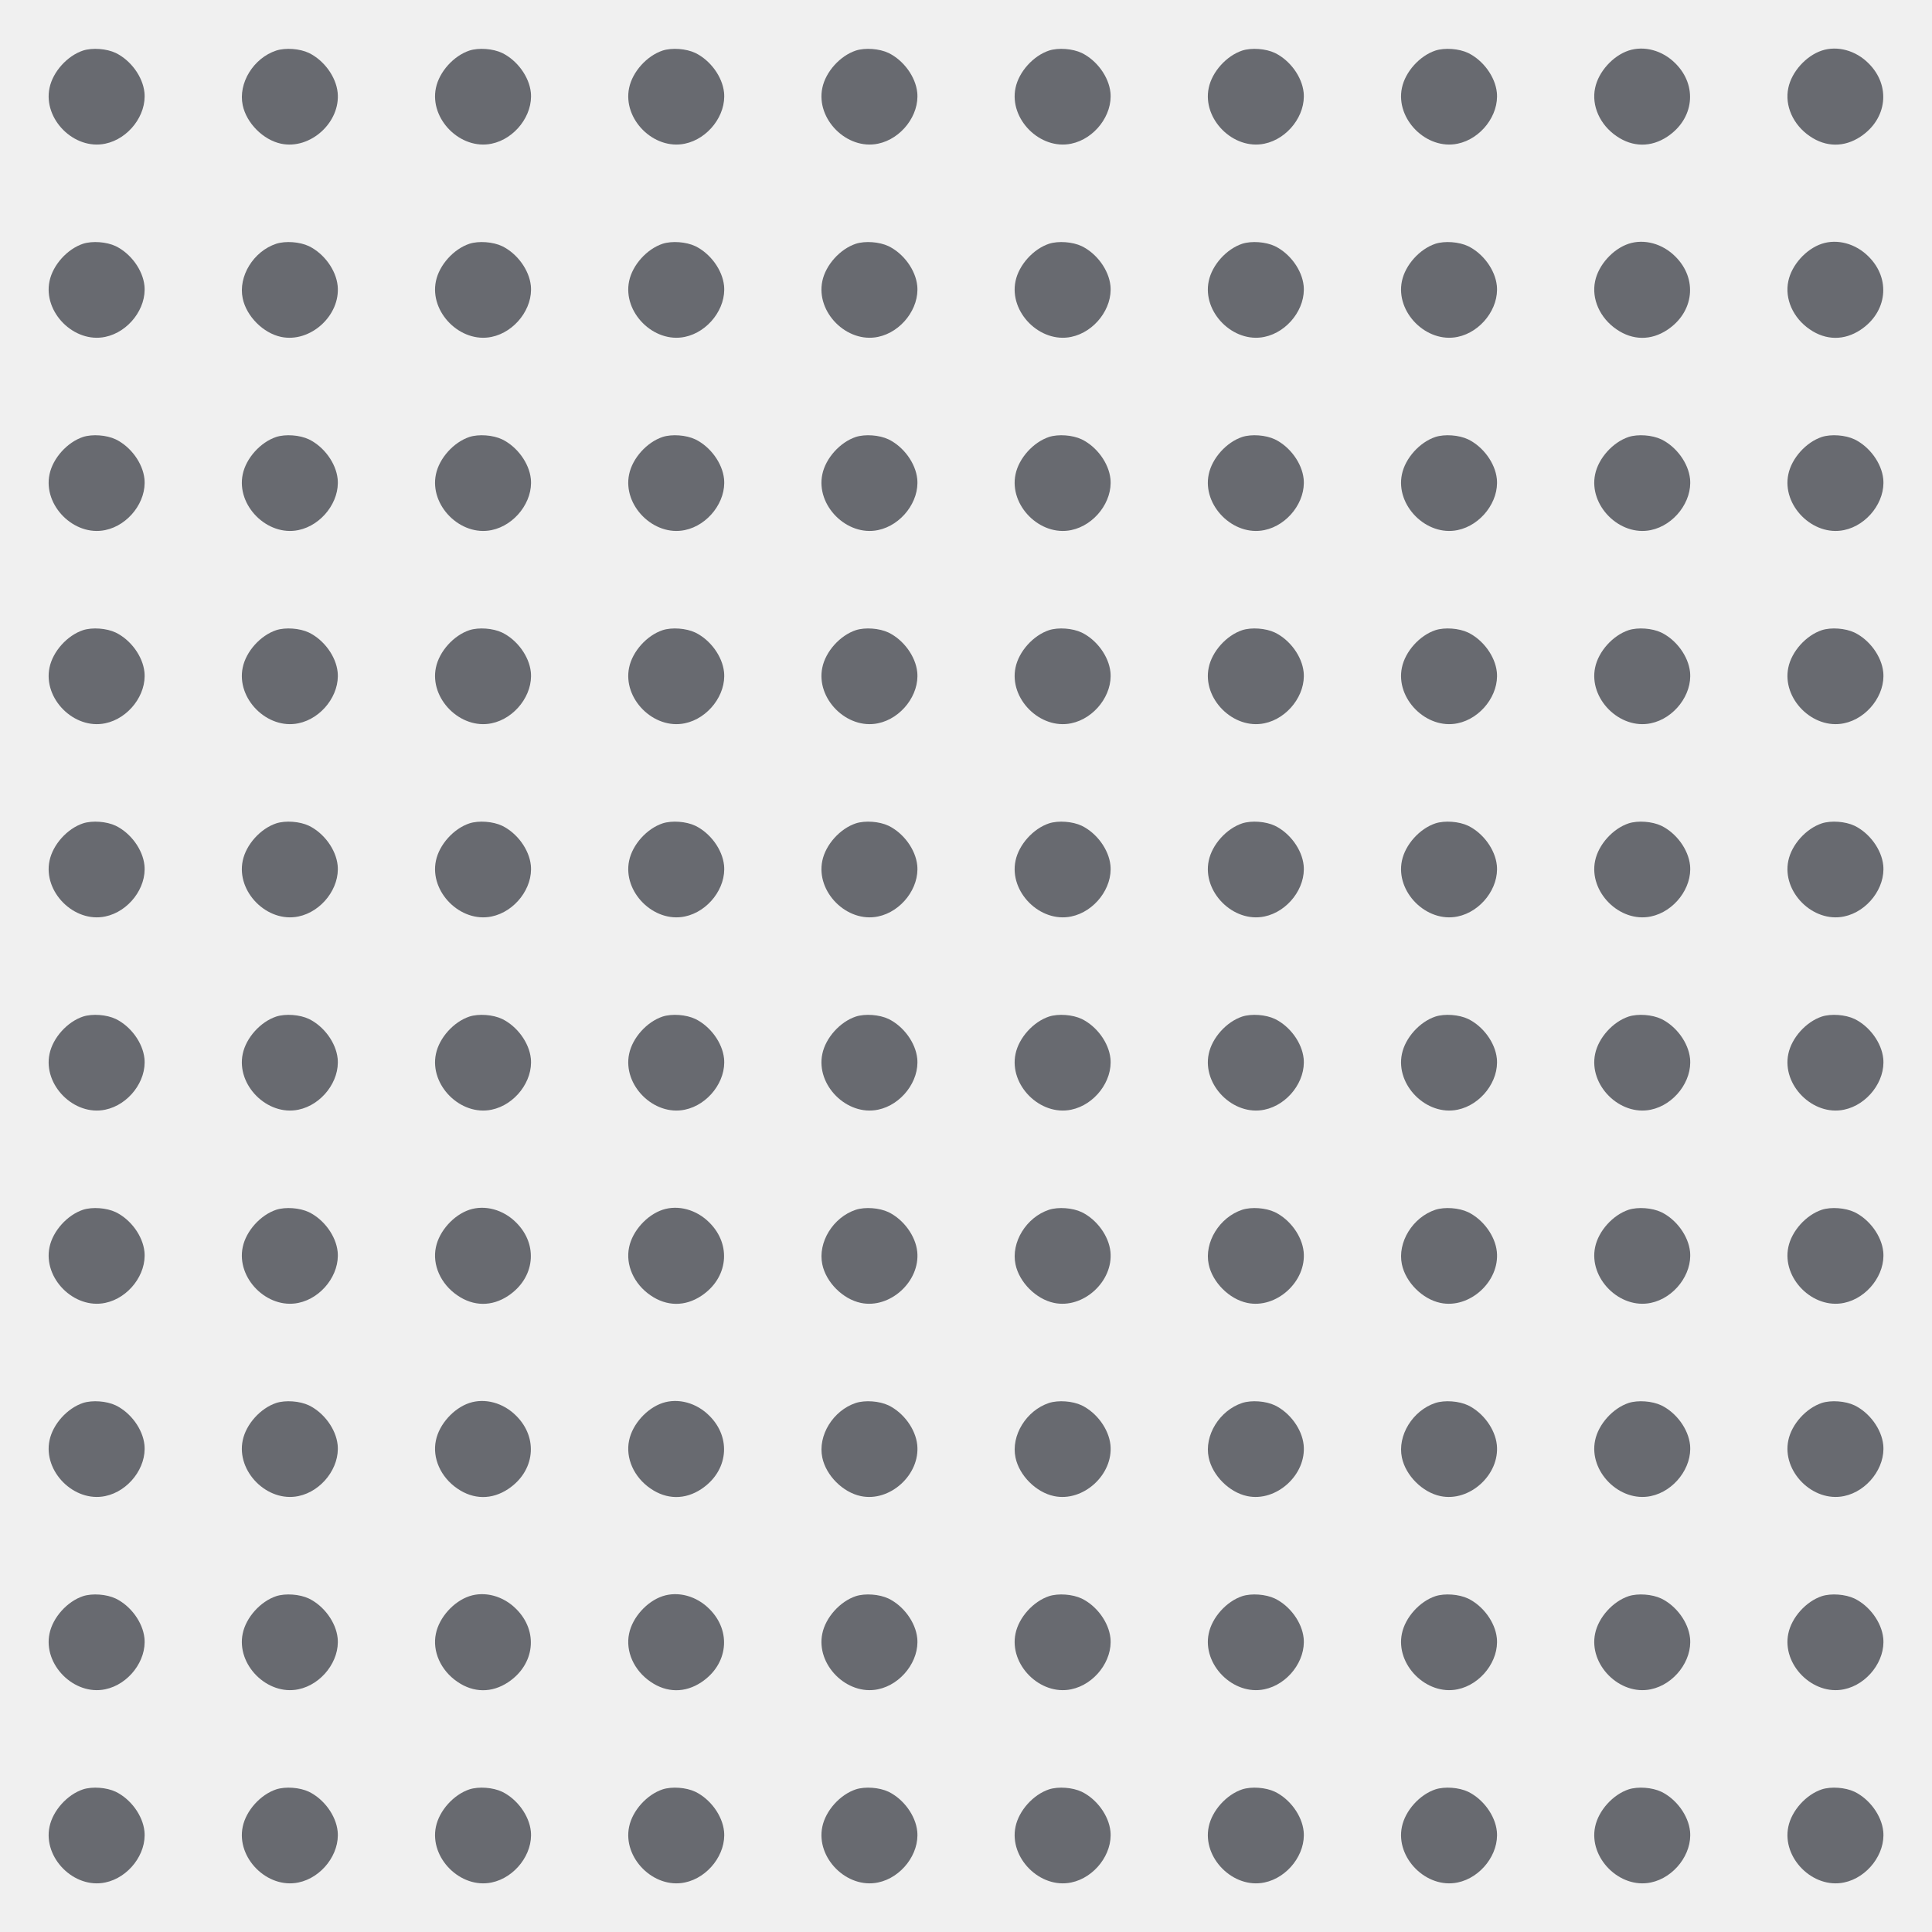
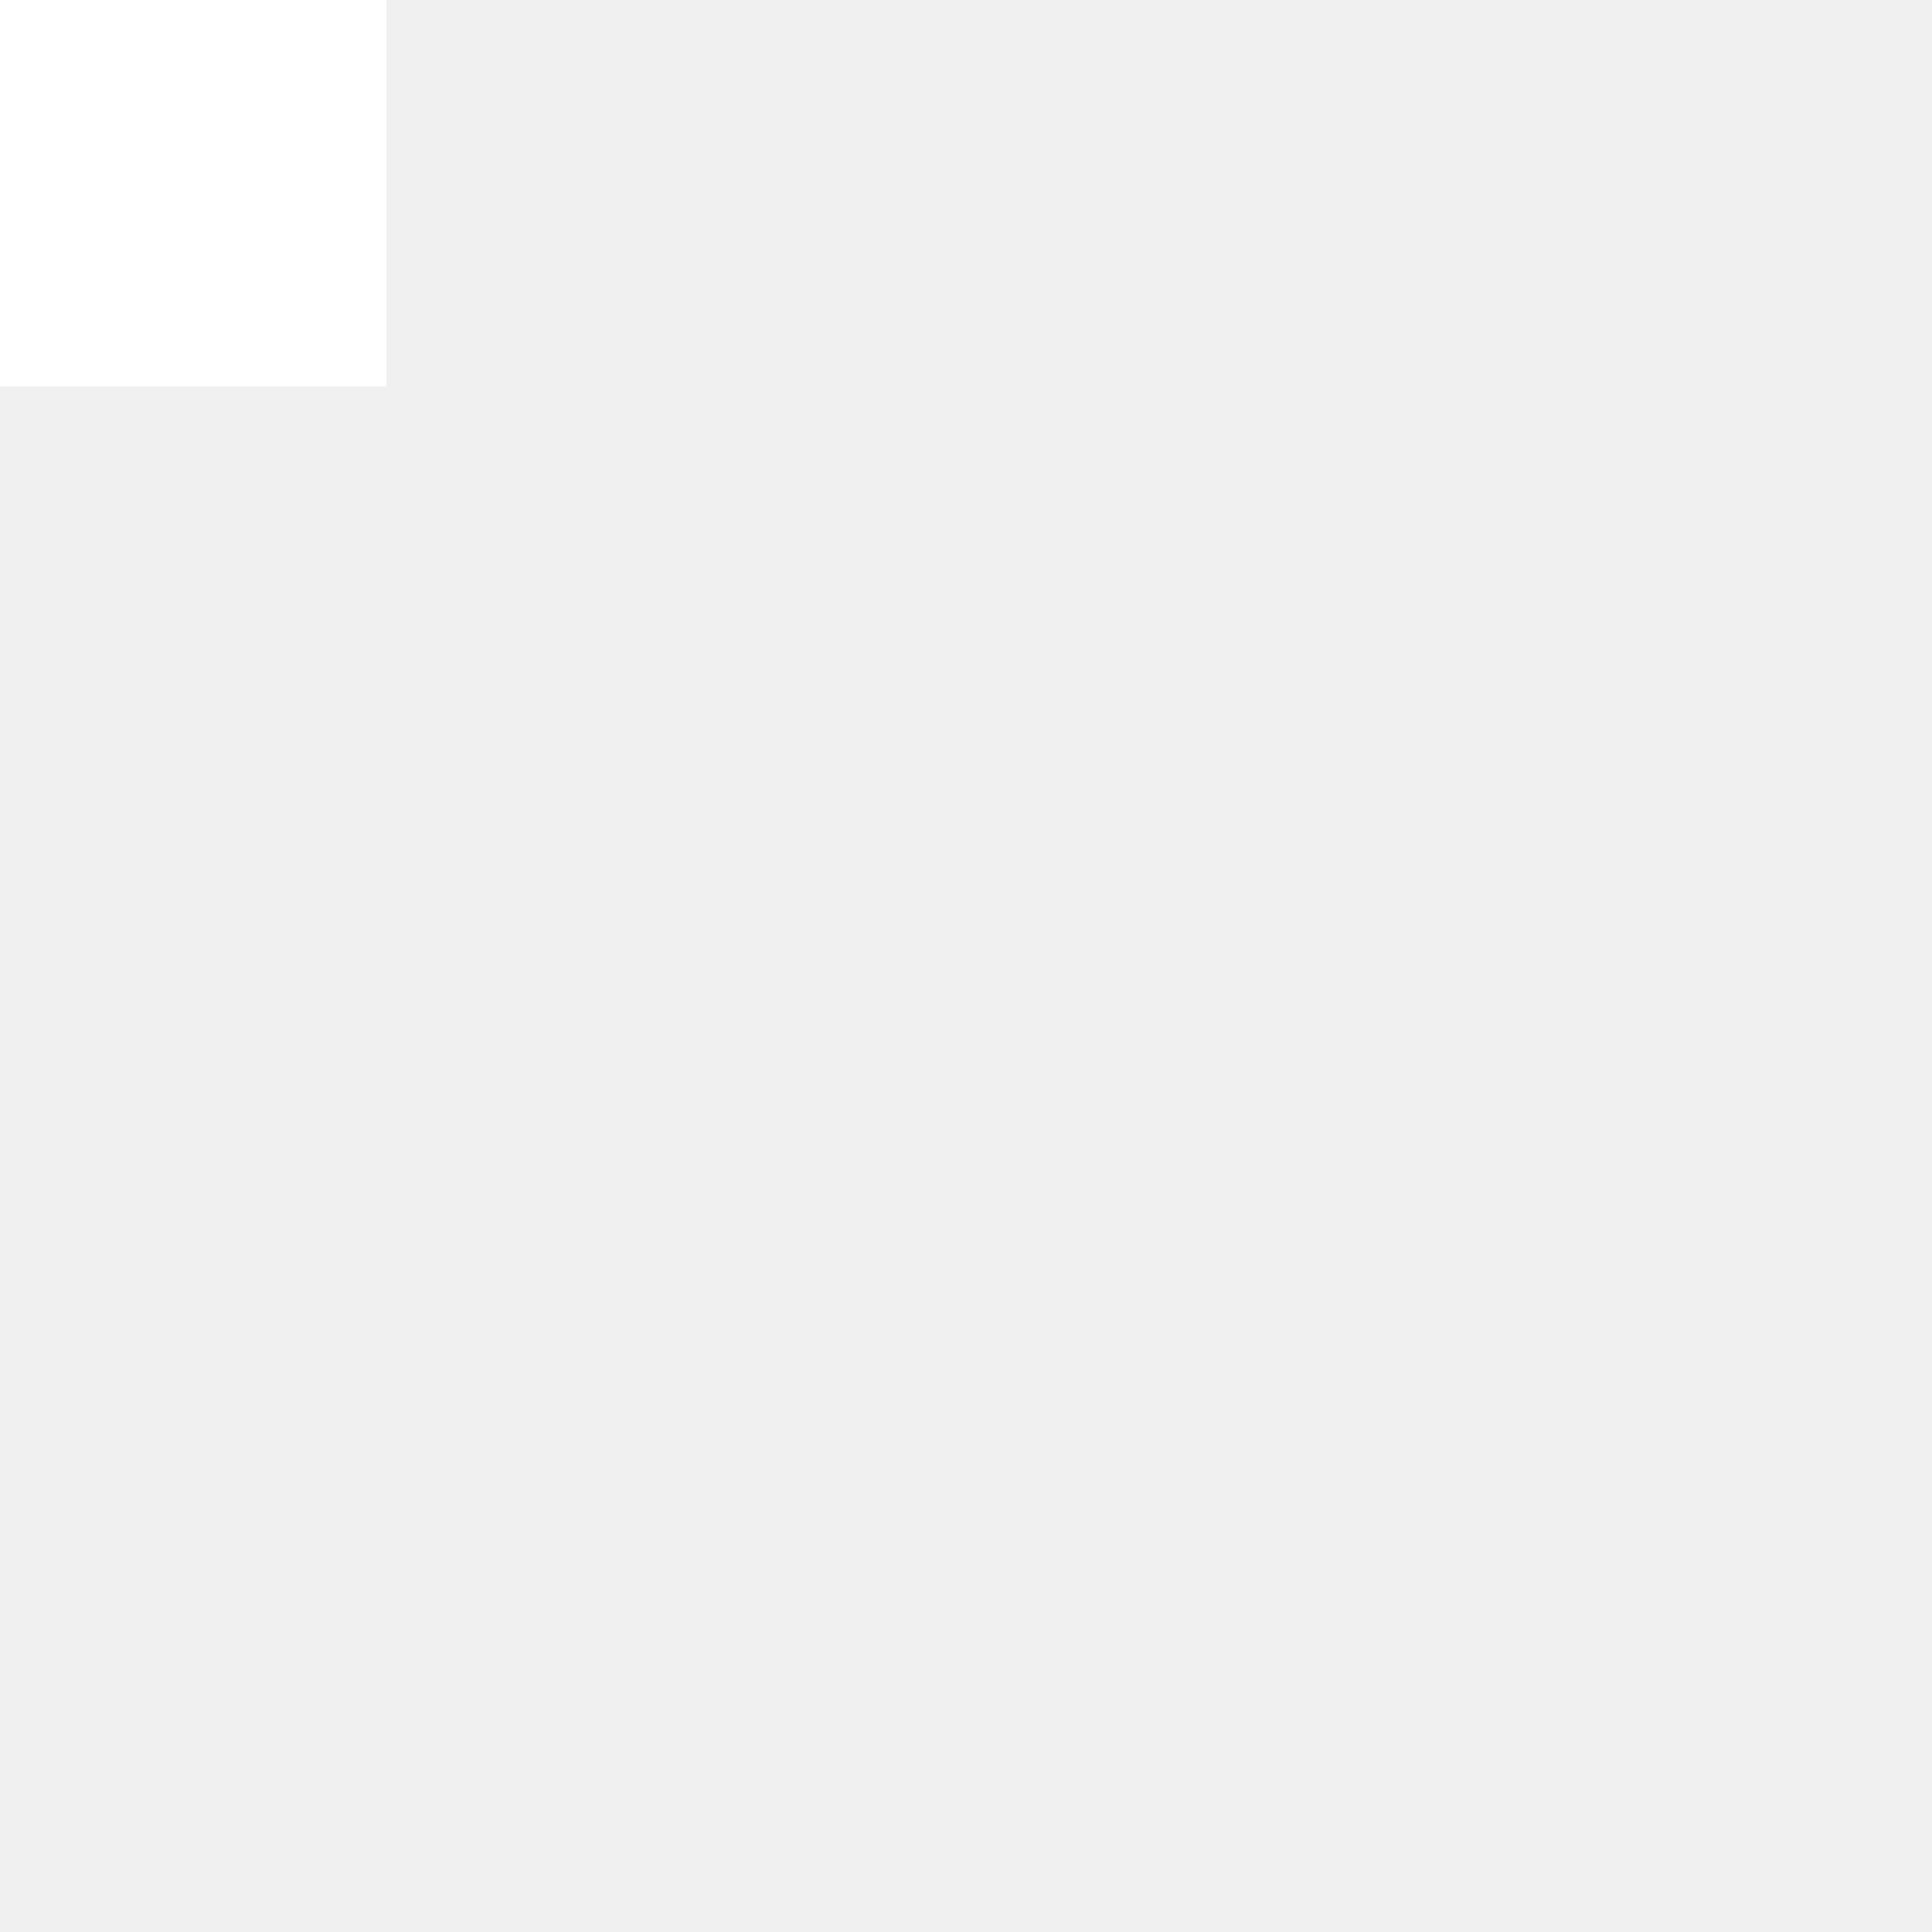
- <svg xmlns="http://www.w3.org/2000/svg" version="1.0" width="1280pt" height="1280pt" viewBox="0 0 1280 1280" preserveAspectRatio="xMidYMid meet">
-   <g transform="translate(0,1280) scale(0.1,-0.1)" fill="#686a70" stroke="none">
-     <path d="M550 12465 c-105 -35 -200 -141 -222 -248 -43 -206 163 -412 369 -369 155 32 275 190 260 339 -11 105 -90 213 -190 262 -61 29 -155 36 -217 16z" />
-     <path d="M1830 12465 c-151 -50 -253 -216 -222 -362 25 -119 136 -230 254 -255 194 -41 395 142 375 339 -11 105 -90 213 -190 262 -61 29 -155 36 -217 16z" />
-     <path d="M3110 12465 c-105 -35 -200 -141 -222 -248 -43 -206 163 -412 369 -369 155 32 275 190 260 339 -11 105 -90 213 -190 262 -61 29 -155 36 -217 16z" />
-     <path d="M4390 12465 c-105 -35 -200 -141 -222 -248 -43 -206 163 -412 369 -369 155 32 275 190 260 339 -11 105 -90 213 -190 262 -61 29 -155 36 -217 16z" />
-     <path d="M5670 12465 c-105 -35 -200 -141 -222 -248 -43 -206 163 -412 369 -369 155 32 275 190 260 339 -11 105 -90 213 -190 262 -61 29 -155 36 -217 16z" />
-     <path d="M6950 12465 c-105 -35 -200 -141 -222 -248 -43 -206 163 -412 369 -369 155 32 275 190 260 339 -11 105 -90 213 -190 262 -61 29 -155 36 -217 16z" />
-     <path d="M8230 12465 c-105 -35 -200 -141 -222 -248 -43 -206 163 -412 369 -369 155 32 275 190 260 339 -11 105 -90 213 -190 262 -61 29 -155 36 -217 16z" />
-     <path d="M9510 12465 c-105 -35 -200 -141 -222 -248 -43 -206 163 -412 369 -369 155 32 275 190 260 339 -11 105 -90 213 -190 262 -61 29 -155 36 -217 16z" />
-     <path d="M10790 12465 c-105 -35 -200 -141 -222 -248 -25 -117 32 -244 142 -319 107 -74 229 -75 337 -3 177 118 201 338 53 485 -85 86 -207 119 -310 85z" />
-     <path d="M12070 12465 c-105 -35 -200 -141 -222 -248 -25 -117 32 -244 142 -319 107 -74 229 -75 337 -3 177 118 201 338 53 485 -85 86 -207 119 -310 85z" />
-     <path d="M550 11185 c-105 -35 -200 -141 -222 -248 -43 -206 163 -412 369 -369 155 32 275 190 260 339 -11 105 -90 213 -190 262 -61 29 -155 36 -217 16z" />
-     <path d="M1830 11185 c-151 -50 -253 -216 -222 -362 25 -119 136 -230 254 -255 194 -41 395 142 375 339 -11 105 -90 213 -190 262 -61 29 -155 36 -217 16z" />
-     <path d="M3110 11185 c-105 -35 -200 -141 -222 -248 -43 -206 163 -412 369 -369 155 32 275 190 260 339 -11 105 -90 213 -190 262 -61 29 -155 36 -217 16z" />
-     <path d="M4390 11185 c-105 -35 -200 -141 -222 -248 -43 -206 163 -412 369 -369 155 32 275 190 260 339 -11 105 -90 213 -190 262 -61 29 -155 36 -217 16z" />
-     <path d="M5670 11185 c-105 -35 -200 -141 -222 -248 -43 -206 163 -412 369 -369 155 32 275 190 260 339 -11 105 -90 213 -190 262 -61 29 -155 36 -217 16z" />
-     <path d="M6950 11185 c-105 -35 -200 -141 -222 -248 -43 -206 163 -412 369 -369 155 32 275 190 260 339 -11 105 -90 213 -190 262 -61 29 -155 36 -217 16z" />
-     <path d="M8230 11185 c-105 -35 -200 -141 -222 -248 -43 -206 163 -412 369 -369 155 32 275 190 260 339 -11 105 -90 213 -190 262 -61 29 -155 36 -217 16z" />
-     <path d="M9510 11185 c-105 -35 -200 -141 -222 -248 -43 -206 163 -412 369 -369 155 32 275 190 260 339 -11 105 -90 213 -190 262 -61 29 -155 36 -217 16z" />
-     <path d="M10790 11185 c-105 -35 -200 -141 -222 -248 -25 -117 32 -244 142 -319 107 -74 229 -75 337 -3 177 118 201 338 53 485 -85 86 -207 119 -310 85z" />
-     <path d="M12070 11185 c-105 -35 -200 -141 -222 -248 -25 -117 32 -244 142 -319 107 -74 229 -75 337 -3 177 118 201 338 53 485 -85 86 -207 119 -310 85z" />
-     <path d="M550 9905 c-105 -35 -200 -141 -222 -248 -43 -206 163 -412 369 -369 155 32 275 190 260 339 -11 105 -90 213 -190 262 -61 29 -155 36 -217 16z" />
-     <path d="M1830 9905 c-105 -35 -200 -141 -222 -248 -43 -206 163 -412 369 -369 155 32 275 190 260 339 -11 105 -90 213 -190 262 -61 29 -155 36 -217 16z" />
-     <path d="M3110 9905 c-105 -35 -200 -141 -222 -248 -43 -206 163 -412 369 -369 155 32 275 190 260 339 -11 105 -90 213 -190 262 -61 29 -155 36 -217 16z" />
-     <path d="M4390 9905 c-105 -35 -200 -141 -222 -248 -43 -206 163 -412 369 -369 155 32 275 190 260 339 -11 105 -90 213 -190 262 -61 29 -155 36 -217 16z" />
-     <path d="M5670 9905 c-105 -35 -200 -141 -222 -248 -43 -206 163 -412 369 -369 155 32 275 190 260 339 -11 105 -90 213 -190 262 -61 29 -155 36 -217 16z" />
-     <path d="M6950 9905 c-105 -35 -200 -141 -222 -248 -43 -206 163 -412 369 -369 155 32 275 190 260 339 -11 105 -90 213 -190 262 -61 29 -155 36 -217 16z" />
-     <path d="M8230 9905 c-105 -35 -200 -141 -222 -248 -43 -206 163 -412 369 -369 155 32 275 190 260 339 -11 105 -90 213 -190 262 -61 29 -155 36 -217 16z" />
-     <path d="M9510 9905 c-105 -35 -200 -141 -222 -248 -43 -206 163 -412 369 -369 155 32 275 190 260 339 -11 105 -90 213 -190 262 -61 29 -155 36 -217 16z" />
-     <path d="M10790 9905 c-105 -35 -200 -141 -222 -248 -43 -206 163 -412 369 -369 155 32 275 190 260 339 -11 105 -90 213 -190 262 -61 29 -155 36 -217 16z" />
-     <path d="M12070 9905 c-105 -35 -200 -141 -222 -248 -43 -206 163 -412 369 -369 155 32 275 190 260 339 -11 105 -90 213 -190 262 -61 29 -155 36 -217 16z" />
-     <path d="M550 8625 c-105 -35 -200 -141 -222 -248 -43 -206 163 -412 369 -369 155 32 275 190 260 339 -11 105 -90 213 -190 262 -61 29 -155 36 -217 16z" />
-     <path d="M1830 8625 c-105 -35 -200 -141 -222 -248 -43 -206 163 -412 369 -369 155 32 275 190 260 339 -11 105 -90 213 -190 262 -61 29 -155 36 -217 16z" />
-     <path d="M3110 8625 c-105 -35 -200 -141 -222 -248 -43 -206 163 -412 369 -369 155 32 275 190 260 339 -11 105 -90 213 -190 262 -61 29 -155 36 -217 16z" />
-     <path d="M4390 8625 c-105 -35 -200 -141 -222 -248 -43 -206 163 -412 369 -369 155 32 275 190 260 339 -11 105 -90 213 -190 262 -61 29 -155 36 -217 16z" />
-     <path d="M5670 8625 c-105 -35 -200 -141 -222 -248 -43 -206 163 -412 369 -369 155 32 275 190 260 339 -11 105 -90 213 -190 262 -61 29 -155 36 -217 16z" />
-     <path d="M6950 8625 c-105 -35 -200 -141 -222 -248 -43 -206 163 -412 369 -369 155 32 275 190 260 339 -11 105 -90 213 -190 262 -61 29 -155 36 -217 16z" />
-     <path d="M8230 8625 c-105 -35 -200 -141 -222 -248 -43 -206 163 -412 369 -369 155 32 275 190 260 339 -11 105 -90 213 -190 262 -61 29 -155 36 -217 16z" />
-     <path d="M9510 8625 c-105 -35 -200 -141 -222 -248 -43 -206 163 -412 369 -369 155 32 275 190 260 339 -11 105 -90 213 -190 262 -61 29 -155 36 -217 16z" />
-     <path d="M10790 8625 c-105 -35 -200 -141 -222 -248 -43 -206 163 -412 369 -369 155 32 275 190 260 339 -11 105 -90 213 -190 262 -61 29 -155 36 -217 16z" />
-     <path d="M12070 8625 c-105 -35 -200 -141 -222 -248 -43 -206 163 -412 369 -369 155 32 275 190 260 339 -11 105 -90 213 -190 262 -61 29 -155 36 -217 16z" />
-     <path d="M550 7345 c-105 -35 -200 -141 -222 -248 -43 -206 163 -412 369 -369 155 32 275 190 260 339 -11 105 -90 213 -190 262 -61 29 -155 36 -217 16z" />
-     <path d="M1830 7345 c-105 -35 -200 -141 -222 -248 -43 -206 163 -412 369 -369 155 32 275 190 260 339 -11 105 -90 213 -190 262 -61 29 -155 36 -217 16z" />
-     <path d="M3110 7345 c-105 -35 -200 -141 -222 -248 -43 -206 163 -412 369 -369 155 32 275 190 260 339 -11 105 -90 213 -190 262 -61 29 -155 36 -217 16z" />
-     <path d="M4390 7345 c-105 -35 -200 -141 -222 -248 -43 -206 163 -412 369 -369 155 32 275 190 260 339 -11 105 -90 213 -190 262 -61 29 -155 36 -217 16z" />
-     <path d="M5670 7345 c-105 -35 -200 -141 -222 -248 -43 -206 163 -412 369 -369 155 32 275 190 260 339 -11 105 -90 213 -190 262 -61 29 -155 36 -217 16z" />
-     <path d="M6950 7345 c-105 -35 -200 -141 -222 -248 -43 -206 163 -412 369 -369 155 32 275 190 260 339 -11 105 -90 213 -190 262 -61 29 -155 36 -217 16z" />
-     <path d="M8230 7345 c-105 -35 -200 -141 -222 -248 -43 -206 163 -412 369 -369 155 32 275 190 260 339 -11 105 -90 213 -190 262 -61 29 -155 36 -217 16z" />
-     <path d="M9510 7345 c-105 -35 -200 -141 -222 -248 -43 -206 163 -412 369 -369 155 32 275 190 260 339 -11 105 -90 213 -190 262 -61 29 -155 36 -217 16z" />
-     <path d="M10790 7345 c-105 -35 -200 -141 -222 -248 -43 -206 163 -412 369 -369 155 32 275 190 260 339 -11 105 -90 213 -190 262 -61 29 -155 36 -217 16z" />
-     <path d="M12070 7345 c-105 -35 -200 -141 -222 -248 -43 -206 163 -412 369 -369 155 32 275 190 260 339 -11 105 -90 213 -190 262 -61 29 -155 36 -217 16z" />
-     <path d="M550 6065 c-105 -35 -200 -141 -222 -248 -43 -206 163 -412 369 -369 155 32 275 190 260 339 -11 105 -90 213 -190 262 -61 29 -155 36 -217 16z" />
-     <path d="M1830 6065 c-105 -35 -200 -141 -222 -248 -43 -206 163 -412 369 -369 155 32 275 190 260 339 -11 105 -90 213 -190 262 -61 29 -155 36 -217 16z" />
-     <path d="M3110 6065 c-105 -35 -200 -141 -222 -248 -43 -206 163 -412 369 -369 155 32 275 190 260 339 -11 105 -90 213 -190 262 -61 29 -155 36 -217 16z" />
-     <path d="M4390 6065 c-105 -35 -200 -141 -222 -248 -43 -206 163 -412 369 -369 155 32 275 190 260 339 -11 105 -90 213 -190 262 -61 29 -155 36 -217 16z" />
-     <path d="M5670 6065 c-105 -35 -200 -141 -222 -248 -43 -206 163 -412 369 -369 155 32 275 190 260 339 -11 105 -90 213 -190 262 -61 29 -155 36 -217 16z" />
-     <path d="M6950 6065 c-105 -35 -200 -141 -222 -248 -43 -206 163 -412 369 -369 155 32 275 190 260 339 -11 105 -90 213 -190 262 -61 29 -155 36 -217 16z" />
-     <path d="M8230 6065 c-105 -35 -200 -141 -222 -248 -43 -206 163 -412 369 -369 155 32 275 190 260 339 -11 105 -90 213 -190 262 -61 29 -155 36 -217 16z" />
-     <path d="M9510 6065 c-105 -35 -200 -141 -222 -248 -43 -206 163 -412 369 -369 155 32 275 190 260 339 -11 105 -90 213 -190 262 -61 29 -155 36 -217 16z" />
-     <path d="M10790 6065 c-105 -35 -200 -141 -222 -248 -43 -206 163 -412 369 -369 155 32 275 190 260 339 -11 105 -90 213 -190 262 -61 29 -155 36 -217 16z" />
-     <path d="M12070 6065 c-105 -35 -200 -141 -222 -248 -43 -206 163 -412 369 -369 155 32 275 190 260 339 -11 105 -90 213 -190 262 -61 29 -155 36 -217 16z" />
-     <path d="M550 4785 c-105 -35 -200 -141 -222 -248 -43 -206 163 -412 369 -369 155 32 275 190 260 339 -11 105 -90 213 -190 262 -61 29 -155 36 -217 16z" />
-     <path d="M1830 4785 c-105 -35 -200 -141 -222 -248 -43 -206 163 -412 369 -369 155 32 275 190 260 339 -11 105 -90 213 -190 262 -61 29 -155 36 -217 16z" />
-     <path d="M3110 4785 c-105 -35 -200 -141 -222 -248 -25 -117 32 -244 142 -319 107 -74 229 -75 337 -3 177 118 201 338 53 485 -85 86 -207 119 -310 85z" />
-     <path d="M4390 4785 c-105 -35 -200 -141 -222 -248 -25 -117 32 -244 142 -319 107 -74 229 -75 337 -3 177 118 201 338 53 485 -85 86 -207 119 -310 85z" />
-     <path d="M5670 4785 c-151 -50 -253 -216 -222 -362 25 -119 136 -230 255 -255 193 -41 394 142 374 339 -11 105 -90 213 -190 262 -61 29 -155 36 -217 16z" />
-     <path d="M6950 4785 c-151 -50 -253 -216 -222 -362 25 -119 136 -230 255 -255 193 -41 394 142 374 339 -11 105 -90 213 -190 262 -61 29 -155 36 -217 16z" />
-     <path d="M8230 4785 c-151 -50 -253 -216 -222 -362 25 -119 136 -230 255 -255 193 -41 394 142 374 339 -11 105 -90 213 -190 262 -61 29 -155 36 -217 16z" />
-     <path d="M9510 4785 c-151 -50 -253 -216 -222 -362 25 -119 136 -230 255 -255 193 -41 394 142 374 339 -11 105 -90 213 -190 262 -61 29 -155 36 -217 16z" />
-     <path d="M10790 4785 c-105 -35 -200 -141 -222 -248 -43 -206 163 -412 369 -369 155 32 275 190 260 339 -11 105 -90 213 -190 262 -61 29 -155 36 -217 16z" />
-     <path d="M12070 4785 c-105 -35 -200 -141 -222 -248 -43 -206 163 -412 369 -369 155 32 275 190 260 339 -11 105 -90 213 -190 262 -61 29 -155 36 -217 16z" />
-     <path d="M550 3505 c-105 -35 -200 -141 -222 -248 -43 -206 163 -412 369 -369 155 32 275 190 260 339 -11 105 -90 213 -190 262 -61 29 -155 36 -217 16z" />
-     <path d="M1830 3505 c-105 -35 -200 -141 -222 -248 -43 -206 163 -412 369 -369 155 32 275 190 260 339 -11 105 -90 213 -190 262 -61 29 -155 36 -217 16z" />
-     <path d="M3110 3505 c-105 -35 -200 -141 -222 -248 -25 -117 32 -244 142 -319 107 -74 229 -75 337 -3 177 118 201 338 53 485 -85 86 -207 119 -310 85z" />
-     <path d="M4390 3505 c-105 -35 -200 -141 -222 -248 -25 -117 32 -244 142 -319 107 -74 229 -75 337 -3 177 118 201 338 53 485 -85 86 -207 119 -310 85z" />
-     <path d="M5670 3505 c-151 -50 -253 -216 -222 -362 25 -119 136 -230 255 -255 193 -41 394 142 374 339 -11 105 -90 213 -190 262 -61 29 -155 36 -217 16z" />
-     <path d="M6950 3505 c-151 -50 -253 -216 -222 -362 25 -119 136 -230 255 -255 193 -41 394 142 374 339 -11 105 -90 213 -190 262 -61 29 -155 36 -217 16z" />
-     <path d="M8230 3505 c-151 -50 -253 -216 -222 -362 25 -119 136 -230 255 -255 193 -41 394 142 374 339 -11 105 -90 213 -190 262 -61 29 -155 36 -217 16z" />
-     <path d="M9510 3505 c-151 -50 -253 -216 -222 -362 25 -119 136 -230 255 -255 193 -41 394 142 374 339 -11 105 -90 213 -190 262 -61 29 -155 36 -217 16z" />
-     <path d="M10790 3505 c-105 -35 -200 -141 -222 -248 -43 -206 163 -412 369 -369 155 32 275 190 260 339 -11 105 -90 213 -190 262 -61 29 -155 36 -217 16z" />
-     <path d="M12070 3505 c-105 -35 -200 -141 -222 -248 -43 -206 163 -412 369 -369 155 32 275 190 260 339 -11 105 -90 213 -190 262 -61 29 -155 36 -217 16z" />
-     <path d="M550 2225 c-105 -35 -200 -141 -222 -248 -43 -206 163 -412 369 -369 155 32 275 190 260 339 -11 105 -90 213 -190 262 -61 29 -155 36 -217 16z" />
-     <path d="M1830 2225 c-105 -35 -200 -141 -222 -248 -43 -206 163 -412 369 -369 155 32 275 190 260 339 -11 105 -90 213 -190 262 -61 29 -155 36 -217 16z" />
-     <path d="M3110 2225 c-105 -35 -200 -141 -222 -248 -25 -117 32 -244 142 -319 107 -74 229 -75 337 -3 177 118 201 338 53 485 -85 86 -207 119 -310 85z" />
-     <path d="M4390 2225 c-105 -35 -200 -141 -222 -248 -25 -117 32 -244 142 -319 107 -74 229 -75 337 -3 177 118 201 338 53 485 -85 86 -207 119 -310 85z" />
-     <path d="M5670 2225 c-105 -35 -200 -141 -222 -248 -43 -206 163 -412 369 -369 155 32 275 190 260 339 -11 105 -90 213 -190 262 -61 29 -155 36 -217 16z" />
-     <path d="M6950 2225 c-105 -35 -200 -141 -222 -248 -43 -206 163 -412 369 -369 155 32 275 190 260 339 -11 105 -90 213 -190 262 -61 29 -155 36 -217 16z" />
-     <path d="M8230 2225 c-105 -35 -200 -141 -222 -248 -43 -206 163 -412 369 -369 155 32 275 190 260 339 -11 105 -90 213 -190 262 -61 29 -155 36 -217 16z" />
-     <path d="M9510 2225 c-105 -35 -200 -141 -222 -248 -43 -206 163 -412 369 -369 155 32 275 190 260 339 -11 105 -90 213 -190 262 -61 29 -155 36 -217 16z" />
-     <path d="M10790 2225 c-105 -35 -200 -141 -222 -248 -43 -206 163 -412 369 -369 155 32 275 190 260 339 -11 105 -90 213 -190 262 -61 29 -155 36 -217 16z" />
-     <path d="M12070 2225 c-105 -35 -200 -141 -222 -248 -43 -206 163 -412 369 -369 155 32 275 190 260 339 -11 105 -90 213 -190 262 -61 29 -155 36 -217 16z" />
-     <path d="M550 945 c-105 -35 -200 -141 -222 -248 -43 -206 163 -412 369 -369 155 32 275 190 260 339 -11 105 -90 213 -190 262 -61 29 -155 36 -217 16z" />
-     <path d="M1830 945 c-105 -35 -200 -141 -222 -248 -43 -206 163 -412 369 -369 155 32 275 190 260 339 -11 105 -90 213 -190 262 -61 29 -155 36 -217 16z" />
-     <path d="M3110 945 c-105 -35 -200 -141 -222 -248 -43 -206 163 -412 369 -369 155 32 275 190 260 339 -11 105 -90 213 -190 262 -61 29 -155 36 -217 16z" />
-     <path d="M4390 945 c-105 -35 -200 -141 -222 -248 -43 -206 163 -412 369 -369 155 32 275 190 260 339 -11 105 -90 213 -190 262 -61 29 -155 36 -217 16z" />
-     <path d="M5670 945 c-105 -35 -200 -141 -222 -248 -43 -206 163 -412 369 -369 155 32 275 190 260 339 -11 105 -90 213 -190 262 -61 29 -155 36 -217 16z" />
-     <path d="M6950 945 c-105 -35 -200 -141 -222 -248 -43 -206 163 -412 369 -369 155 32 275 190 260 339 -11 105 -90 213 -190 262 -61 29 -155 36 -217 16z" />
-     <path d="M8230 945 c-105 -35 -200 -141 -222 -248 -43 -206 163 -412 369 -369 155 32 275 190 260 339 -11 105 -90 213 -190 262 -61 29 -155 36 -217 16z" />
-     <path d="M9510 945 c-105 -35 -200 -141 -222 -248 -43 -206 163 -412 369 -369 155 32 275 190 260 339 -11 105 -90 213 -190 262 -61 29 -155 36 -217 16z" />
-     <path d="M10790 945 c-105 -35 -200 -141 -222 -248 -43 -206 163 -412 369 -369 155 32 275 190 260 339 -11 105 -90 213 -190 262 -61 29 -155 36 -217 16z" />
-     <path d="M12070 945 c-105 -35 -200 -141 -222 -248 -43 -206 163 -412 369 -369 155 32 275 190 260 339 -11 105 -90 213 -190 262 -61 29 -155 36 -217 16z" />
-   </g>
+ <svg xmlns="http://www.w3.org/2000/svg" version="1.1" id="Layer_1" x="0px" y="0px" viewBox="0 0 10 10" style="enable-background:new 0 0 10 10;" xml:space="preserve">
+   <style type="text/css">
+ 	.st0{fill-rule:evenodd;clip-rule:evenodd;fill:#FFFFFF;}
+ </style>
+   <path class="st0" d="M0,0h2v2H0V0z" />
</svg>
